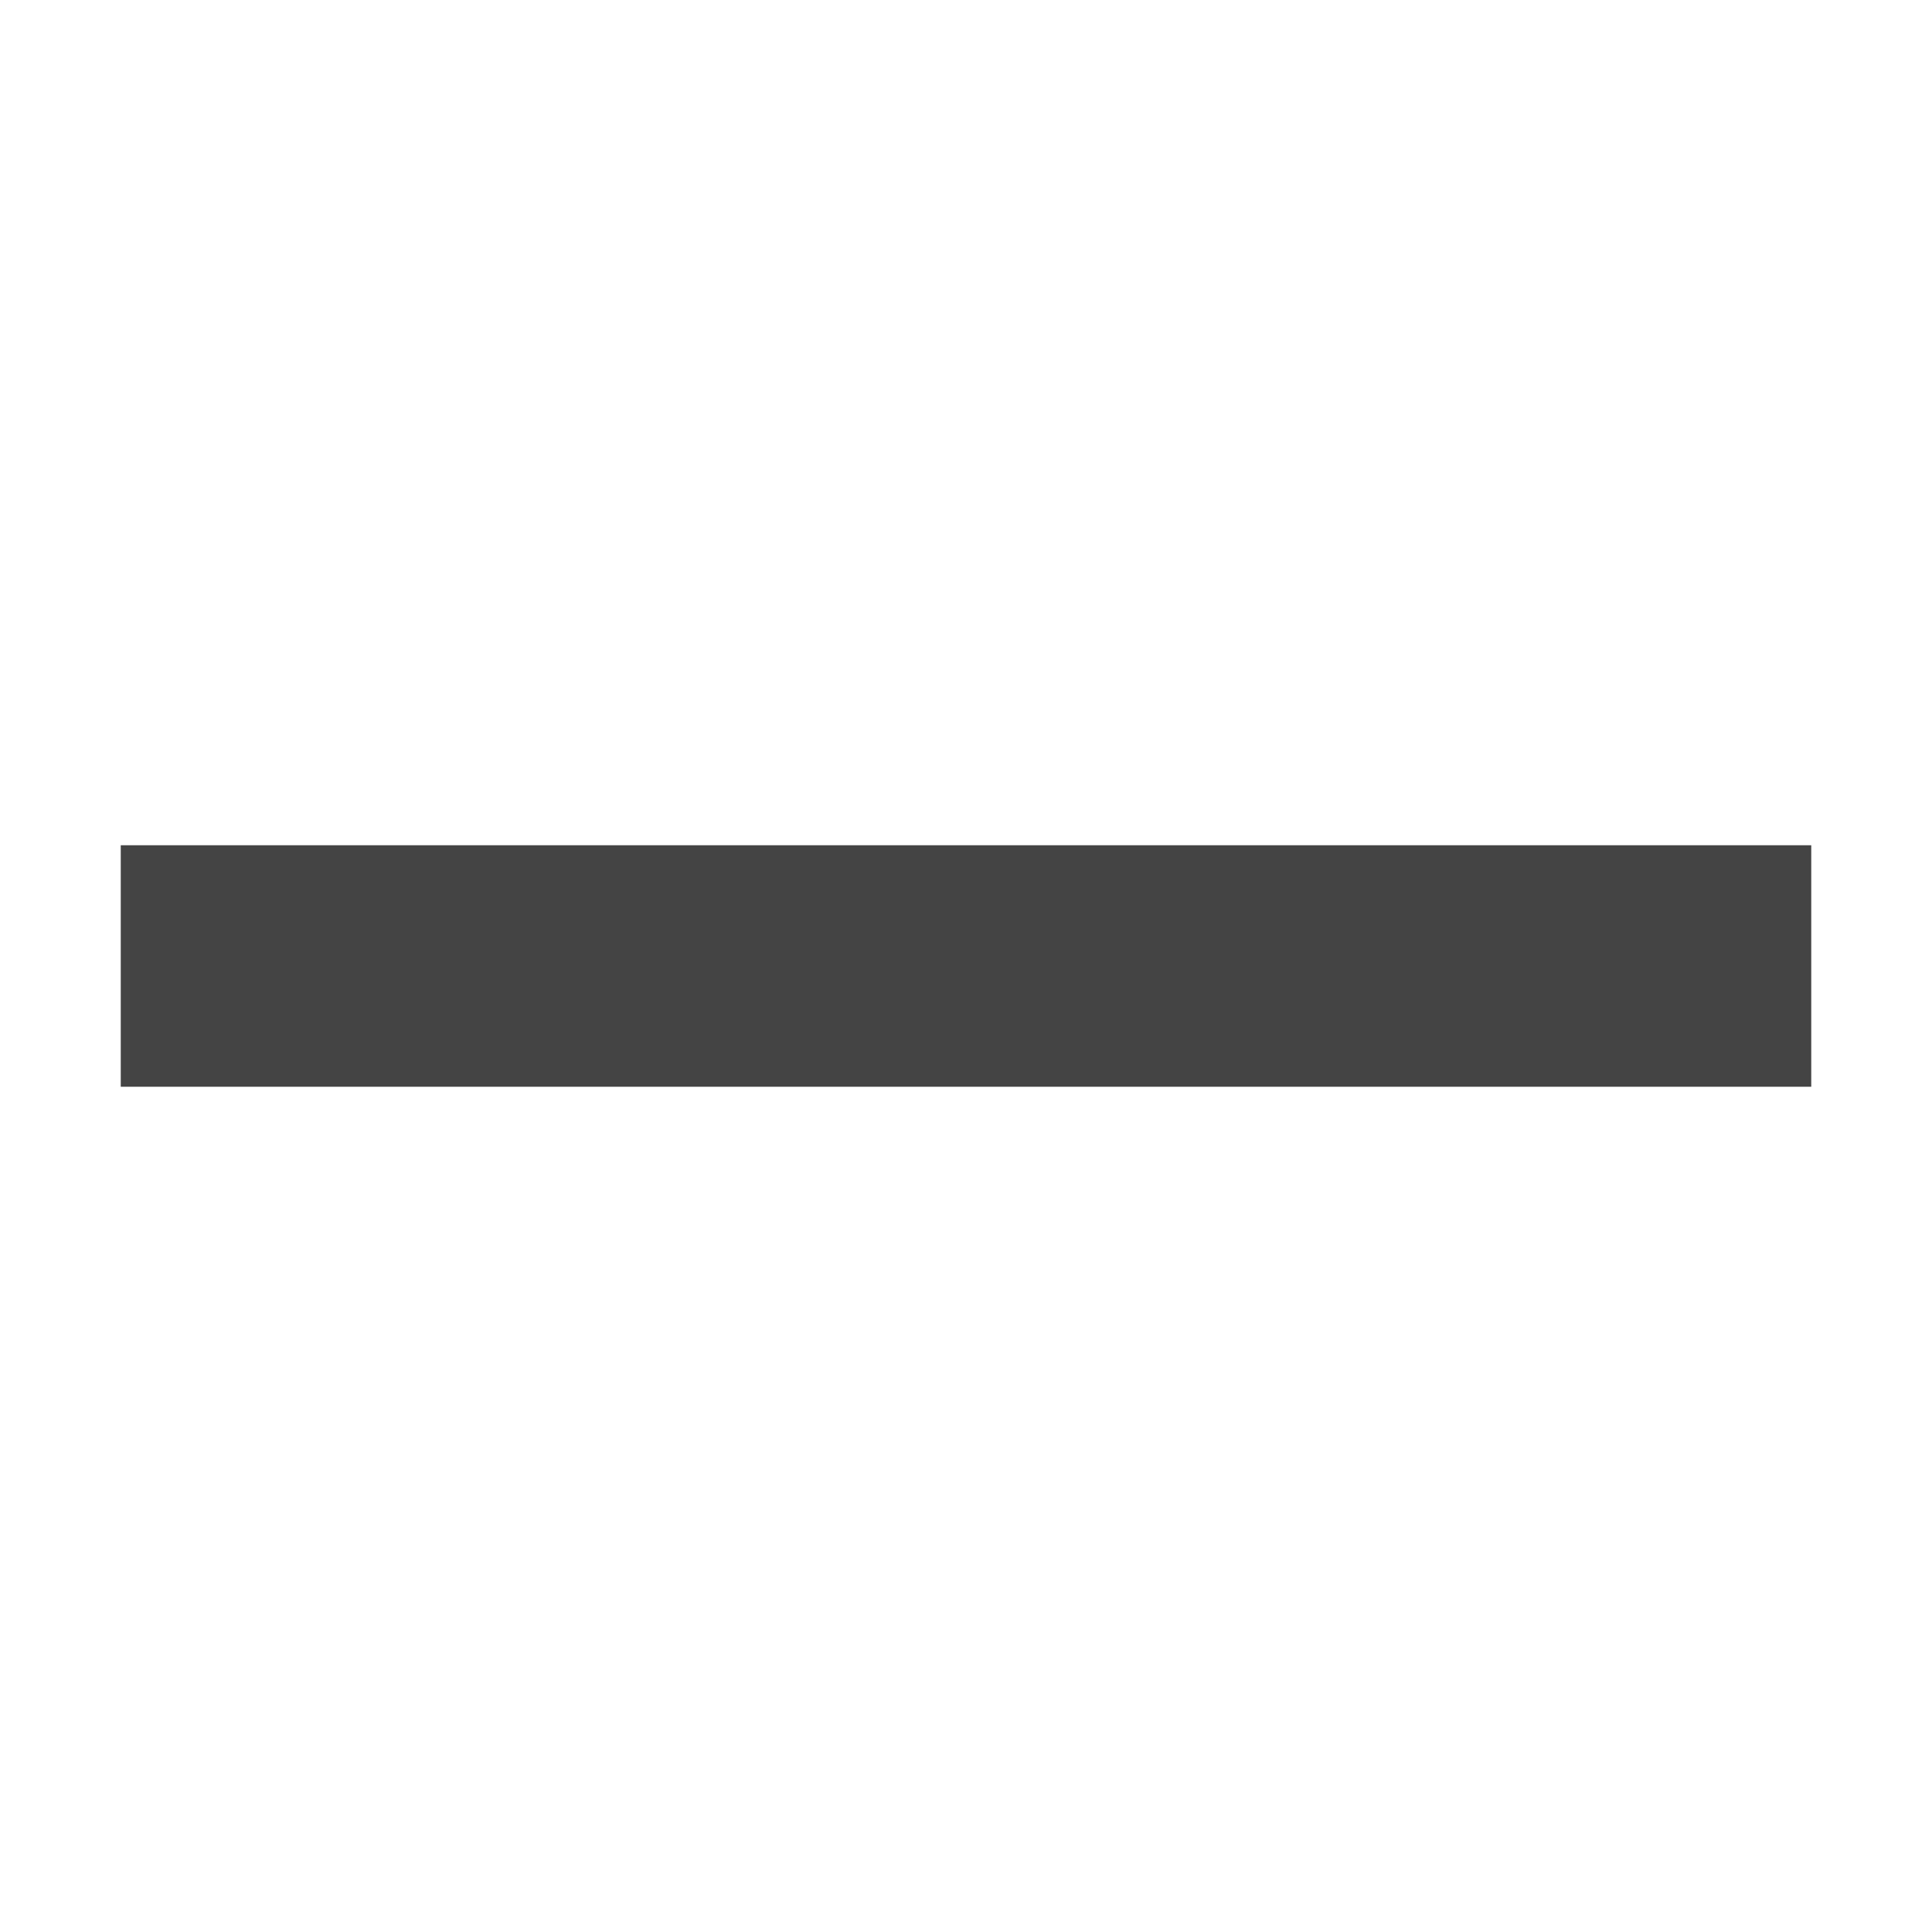
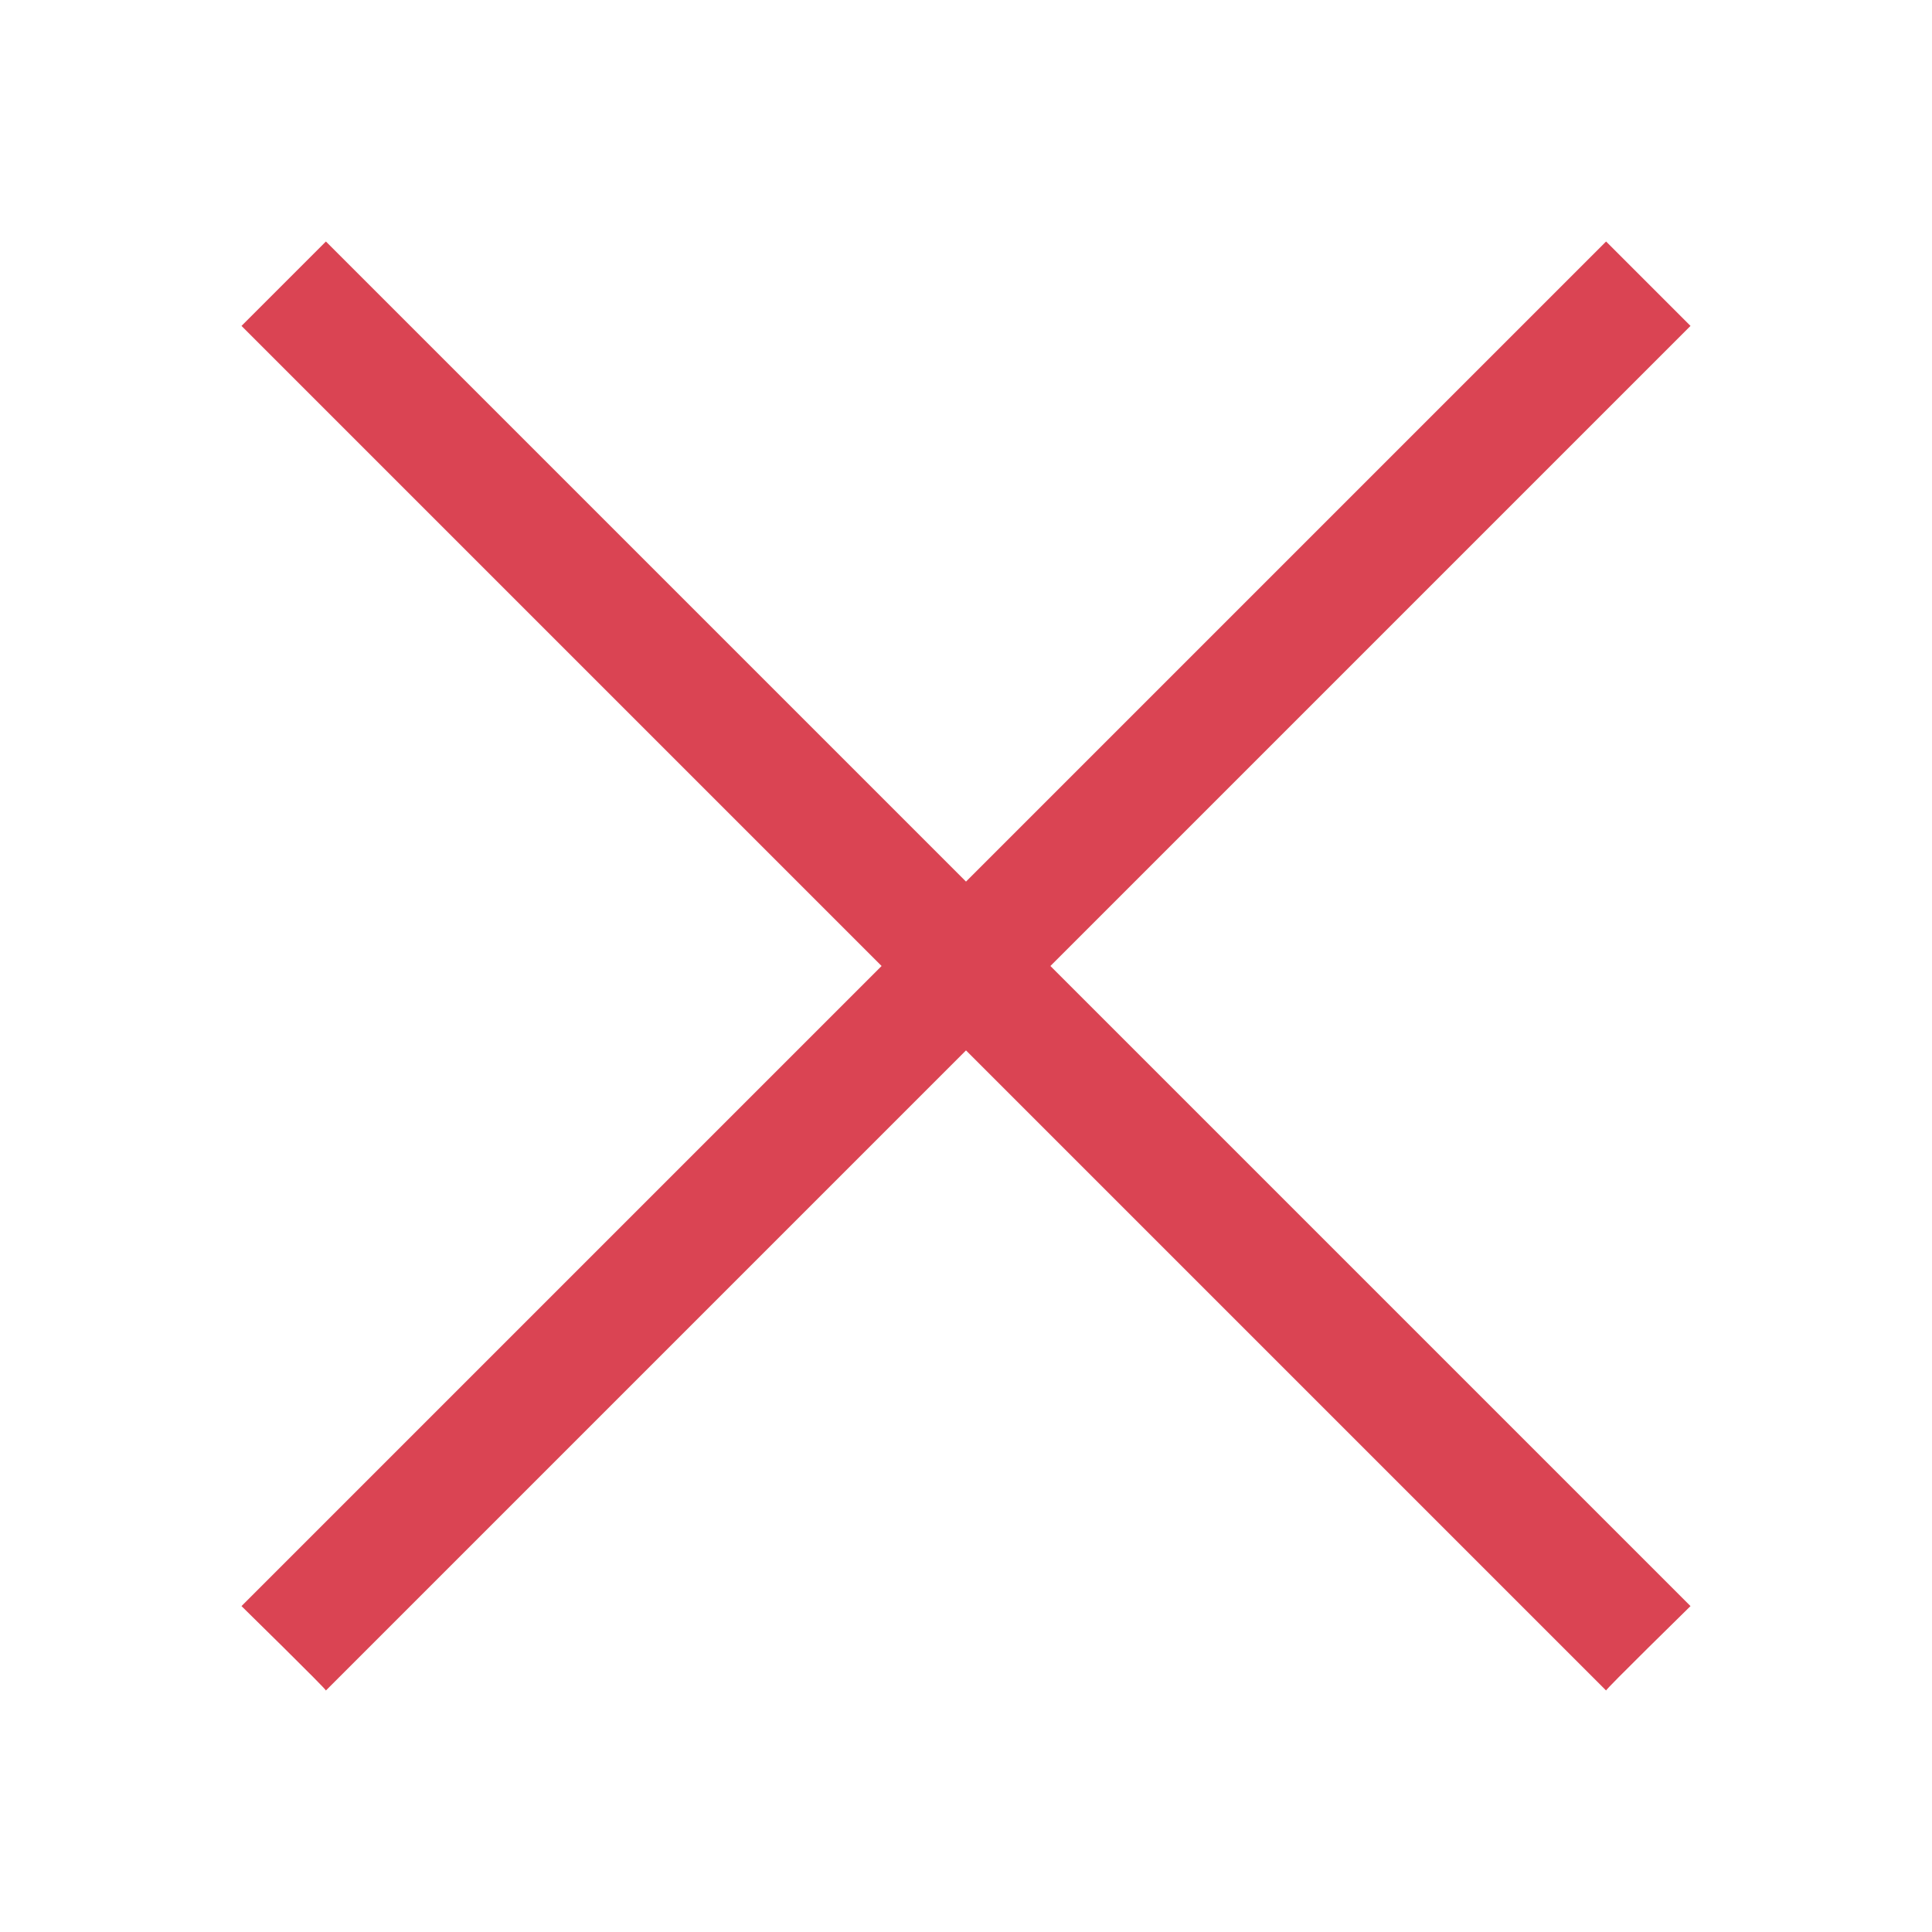
- <svg xmlns="http://www.w3.org/2000/svg" width="16" height="16" version="1.1" viewBox="0 0 16 16">
-   <defs>
-     <style id="current-color-scheme" type="text/css">
-    .ColorScheme-Text { color:#444444; } .ColorScheme-Highlight { color:#4285f4; } .ColorScheme-NeutralText { color:#ff9800; } .ColorScheme-PositiveText { color:#4caf50; } .ColorScheme-NegativeText { color:#f44336; }
-   </style>
-   </defs>
-   <path style="fill:currentColor" class="ColorScheme-Text" d="M 1,7 V 9 H 15 V 7 Z" />
+ <svg xmlns="http://www.w3.org/2000/svg" version="1.1" viewBox="0 0 16 16">
+   <style type="text/css" id="current-color-scheme">
+         .ColorScheme-NegativeText {
+             color:#da4453;
+         }
+     </style>
+   <path class="ColorScheme-NegativeText" d="M 2.699,2 2,2.699 7.301,8 2,13.301 C 2,13.301 2.708,13.995 2.699,14 L 8,8.699 13.301,14 C 13.292,13.995 14,13.301 14,13.301 L 8.699,8 14,2.699 13.301,2 8,7.301 Z" fill="currentColor" />
</svg>
